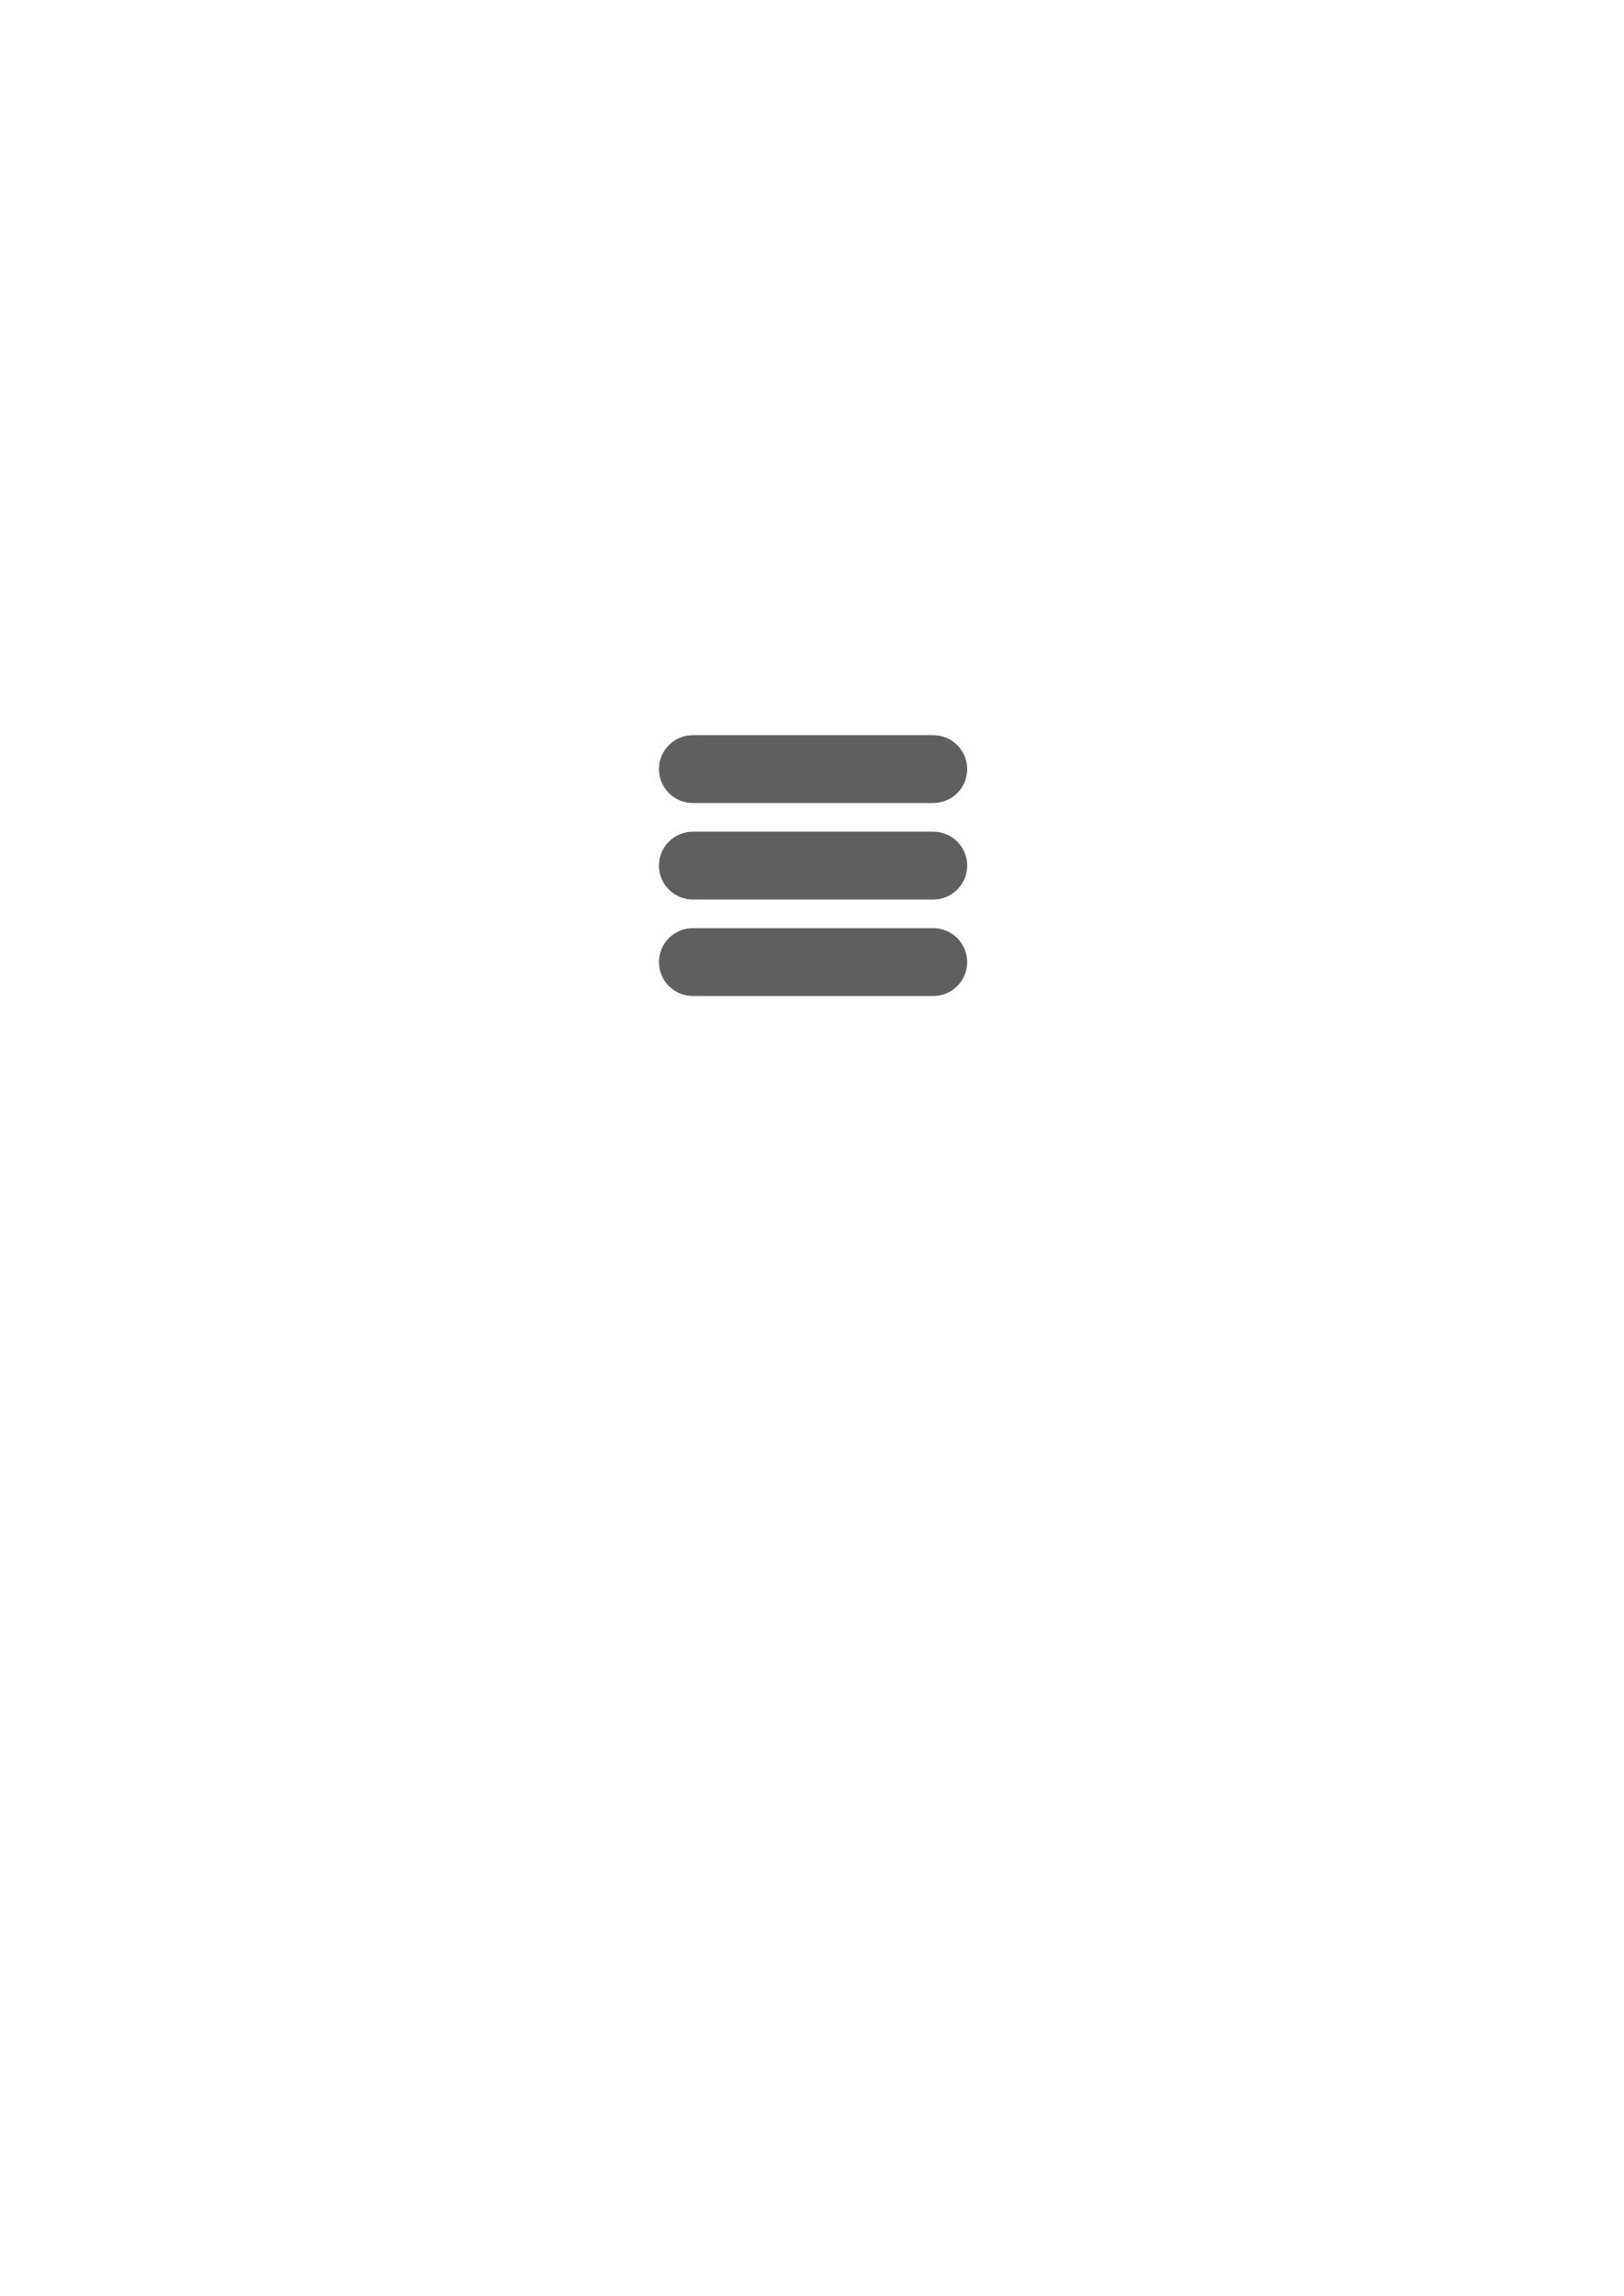
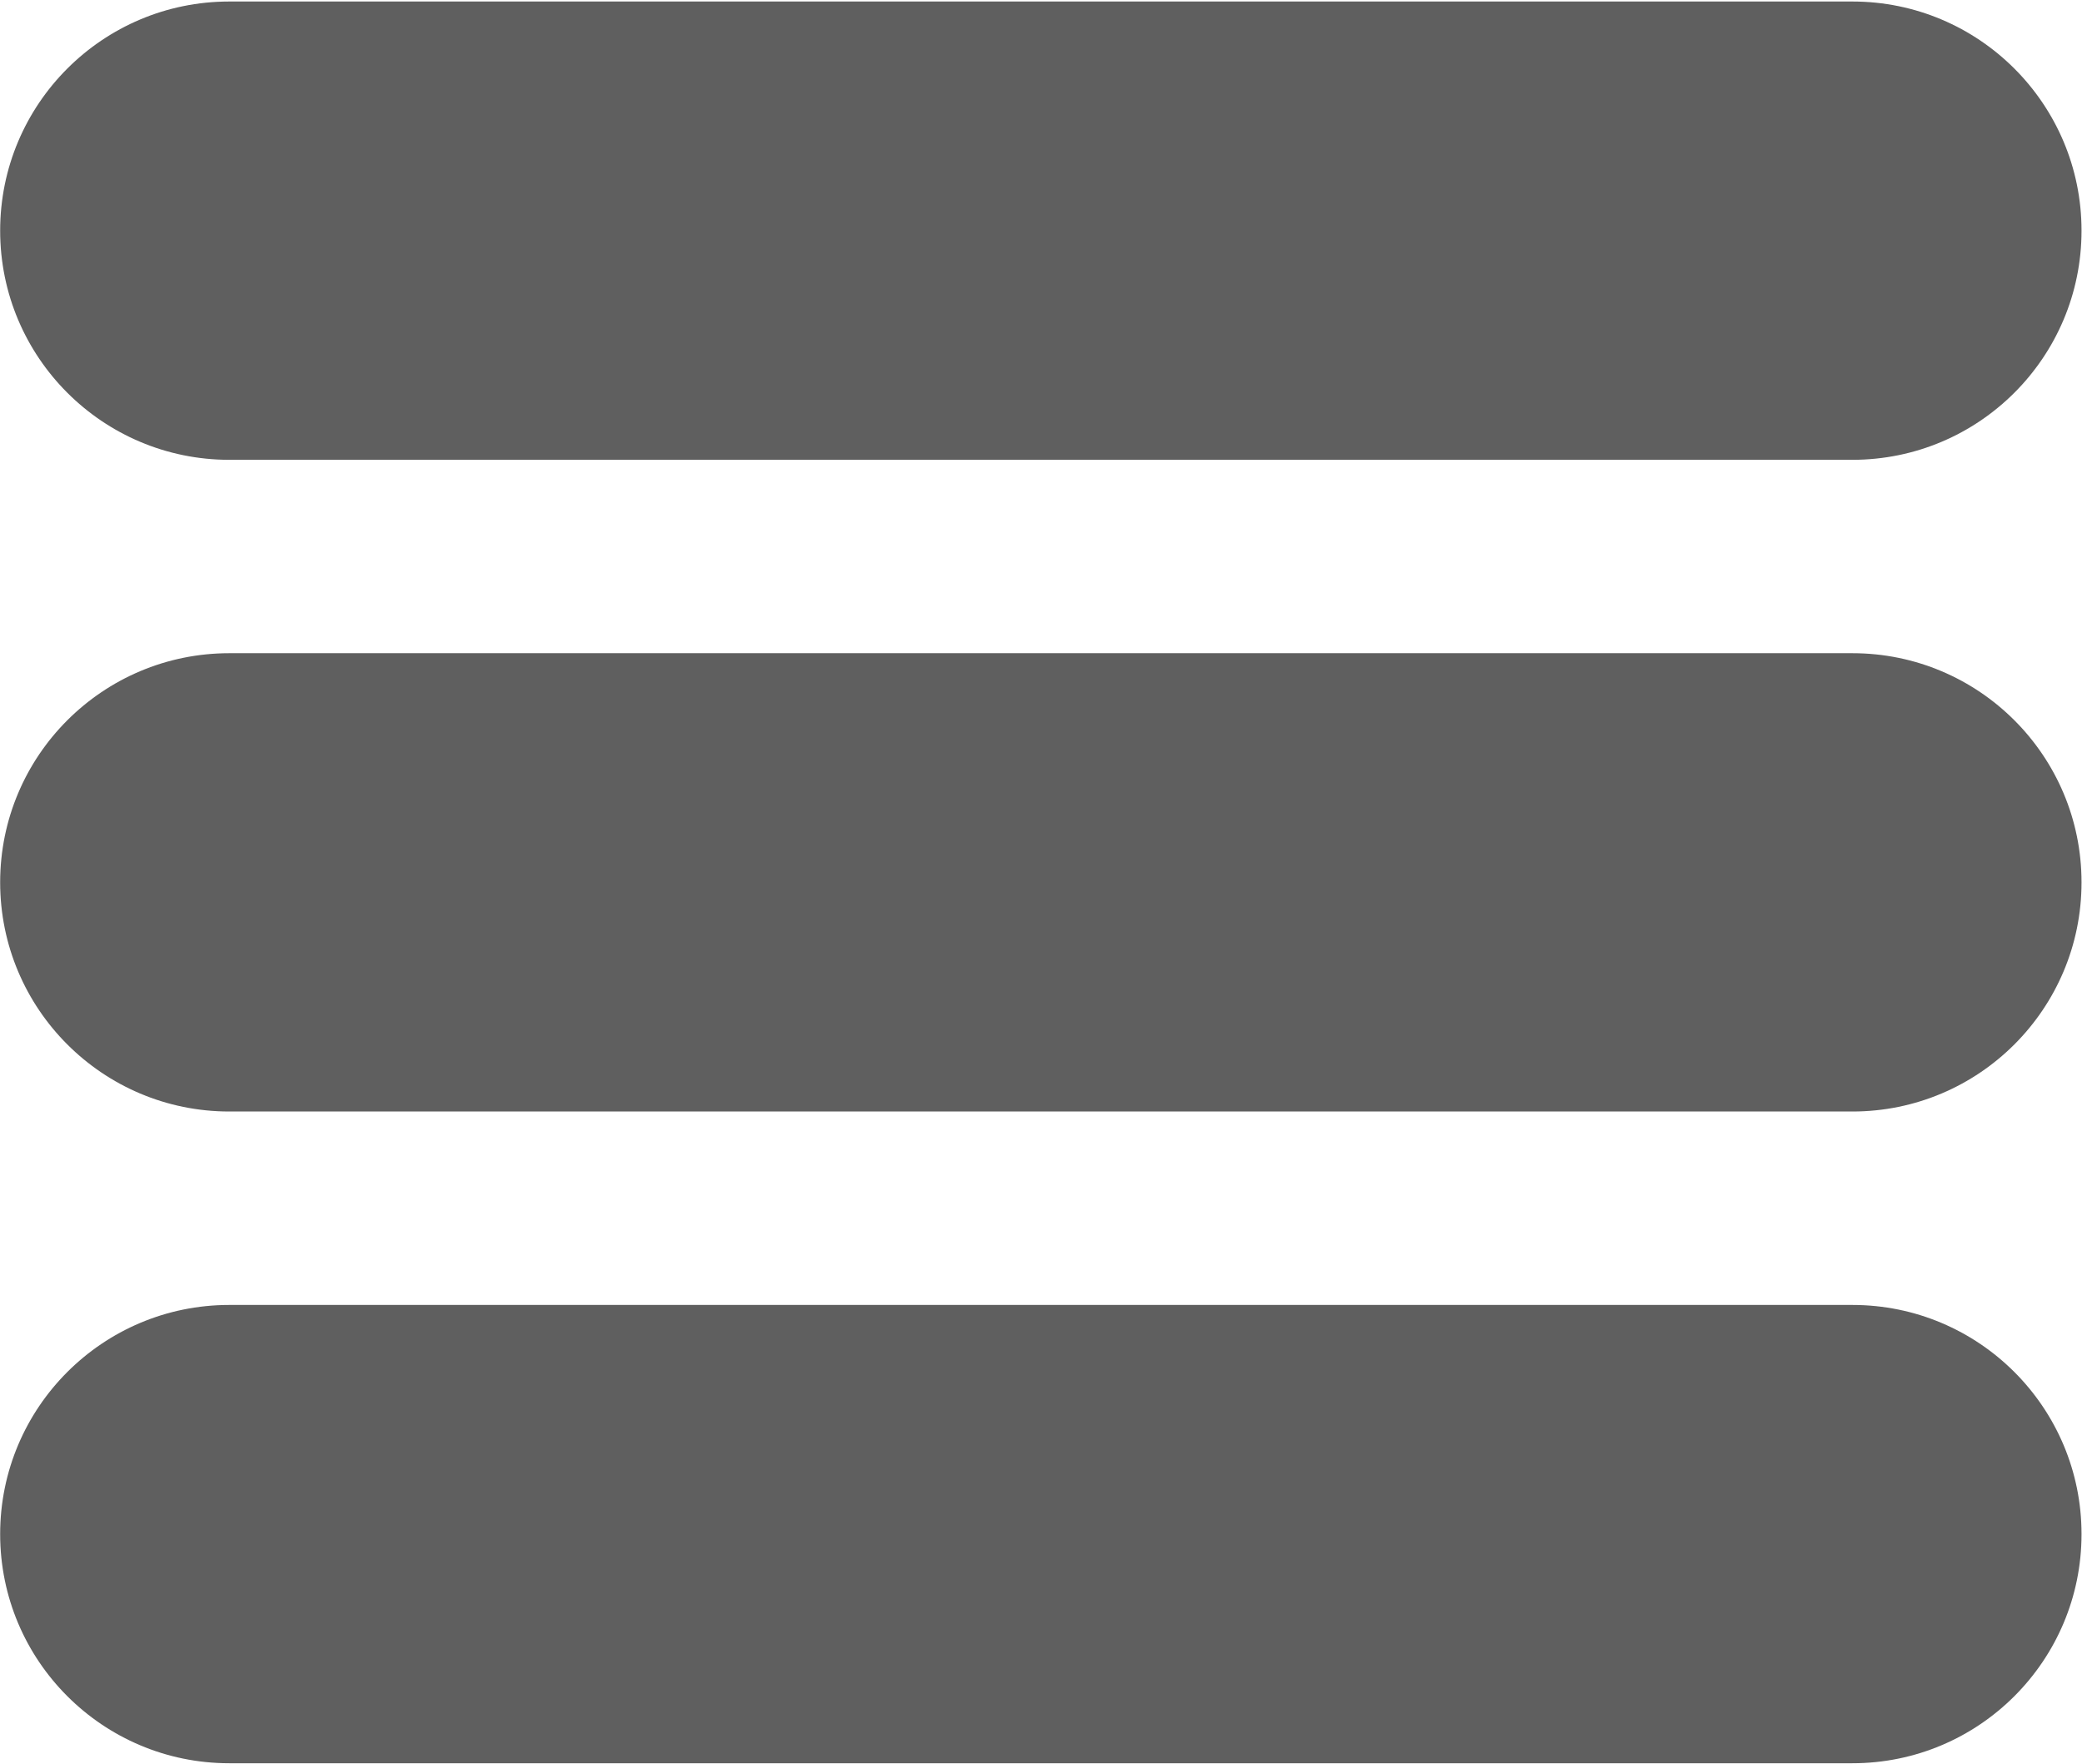
- <svg xmlns="http://www.w3.org/2000/svg" width="210mm" height="297mm" viewBox="0 0 210 297" version="1.1" id="svg5">
+ <svg xmlns="http://www.w3.org/2000/svg" version="1.1" id="svg5" viewBox="85.22 95.07 39.88 33.78">
  <defs id="defs2" />
  <g id="layer1">
    <g id="g1162">
      <rect style="opacity:0.97;fill:#5a5a5a;stroke-width:0.265;fill-opacity:1" id="rect31" width="39.868" height="8.778" x="85.223" y="95.099" ry="4.389" />
      <rect style="opacity:0.97;fill:#5a5a5a;stroke-width:0.265;fill-opacity:1" id="rect31-9" width="39.868" height="8.778" x="85.223" y="107.581" ry="4.389" />
      <rect style="opacity:0.97;fill:#5a5a5a;stroke-width:0.265;fill-opacity:1" id="rect31-4" width="39.868" height="8.778" x="85.223" y="120.064" ry="4.389" />
    </g>
  </g>
</svg>
